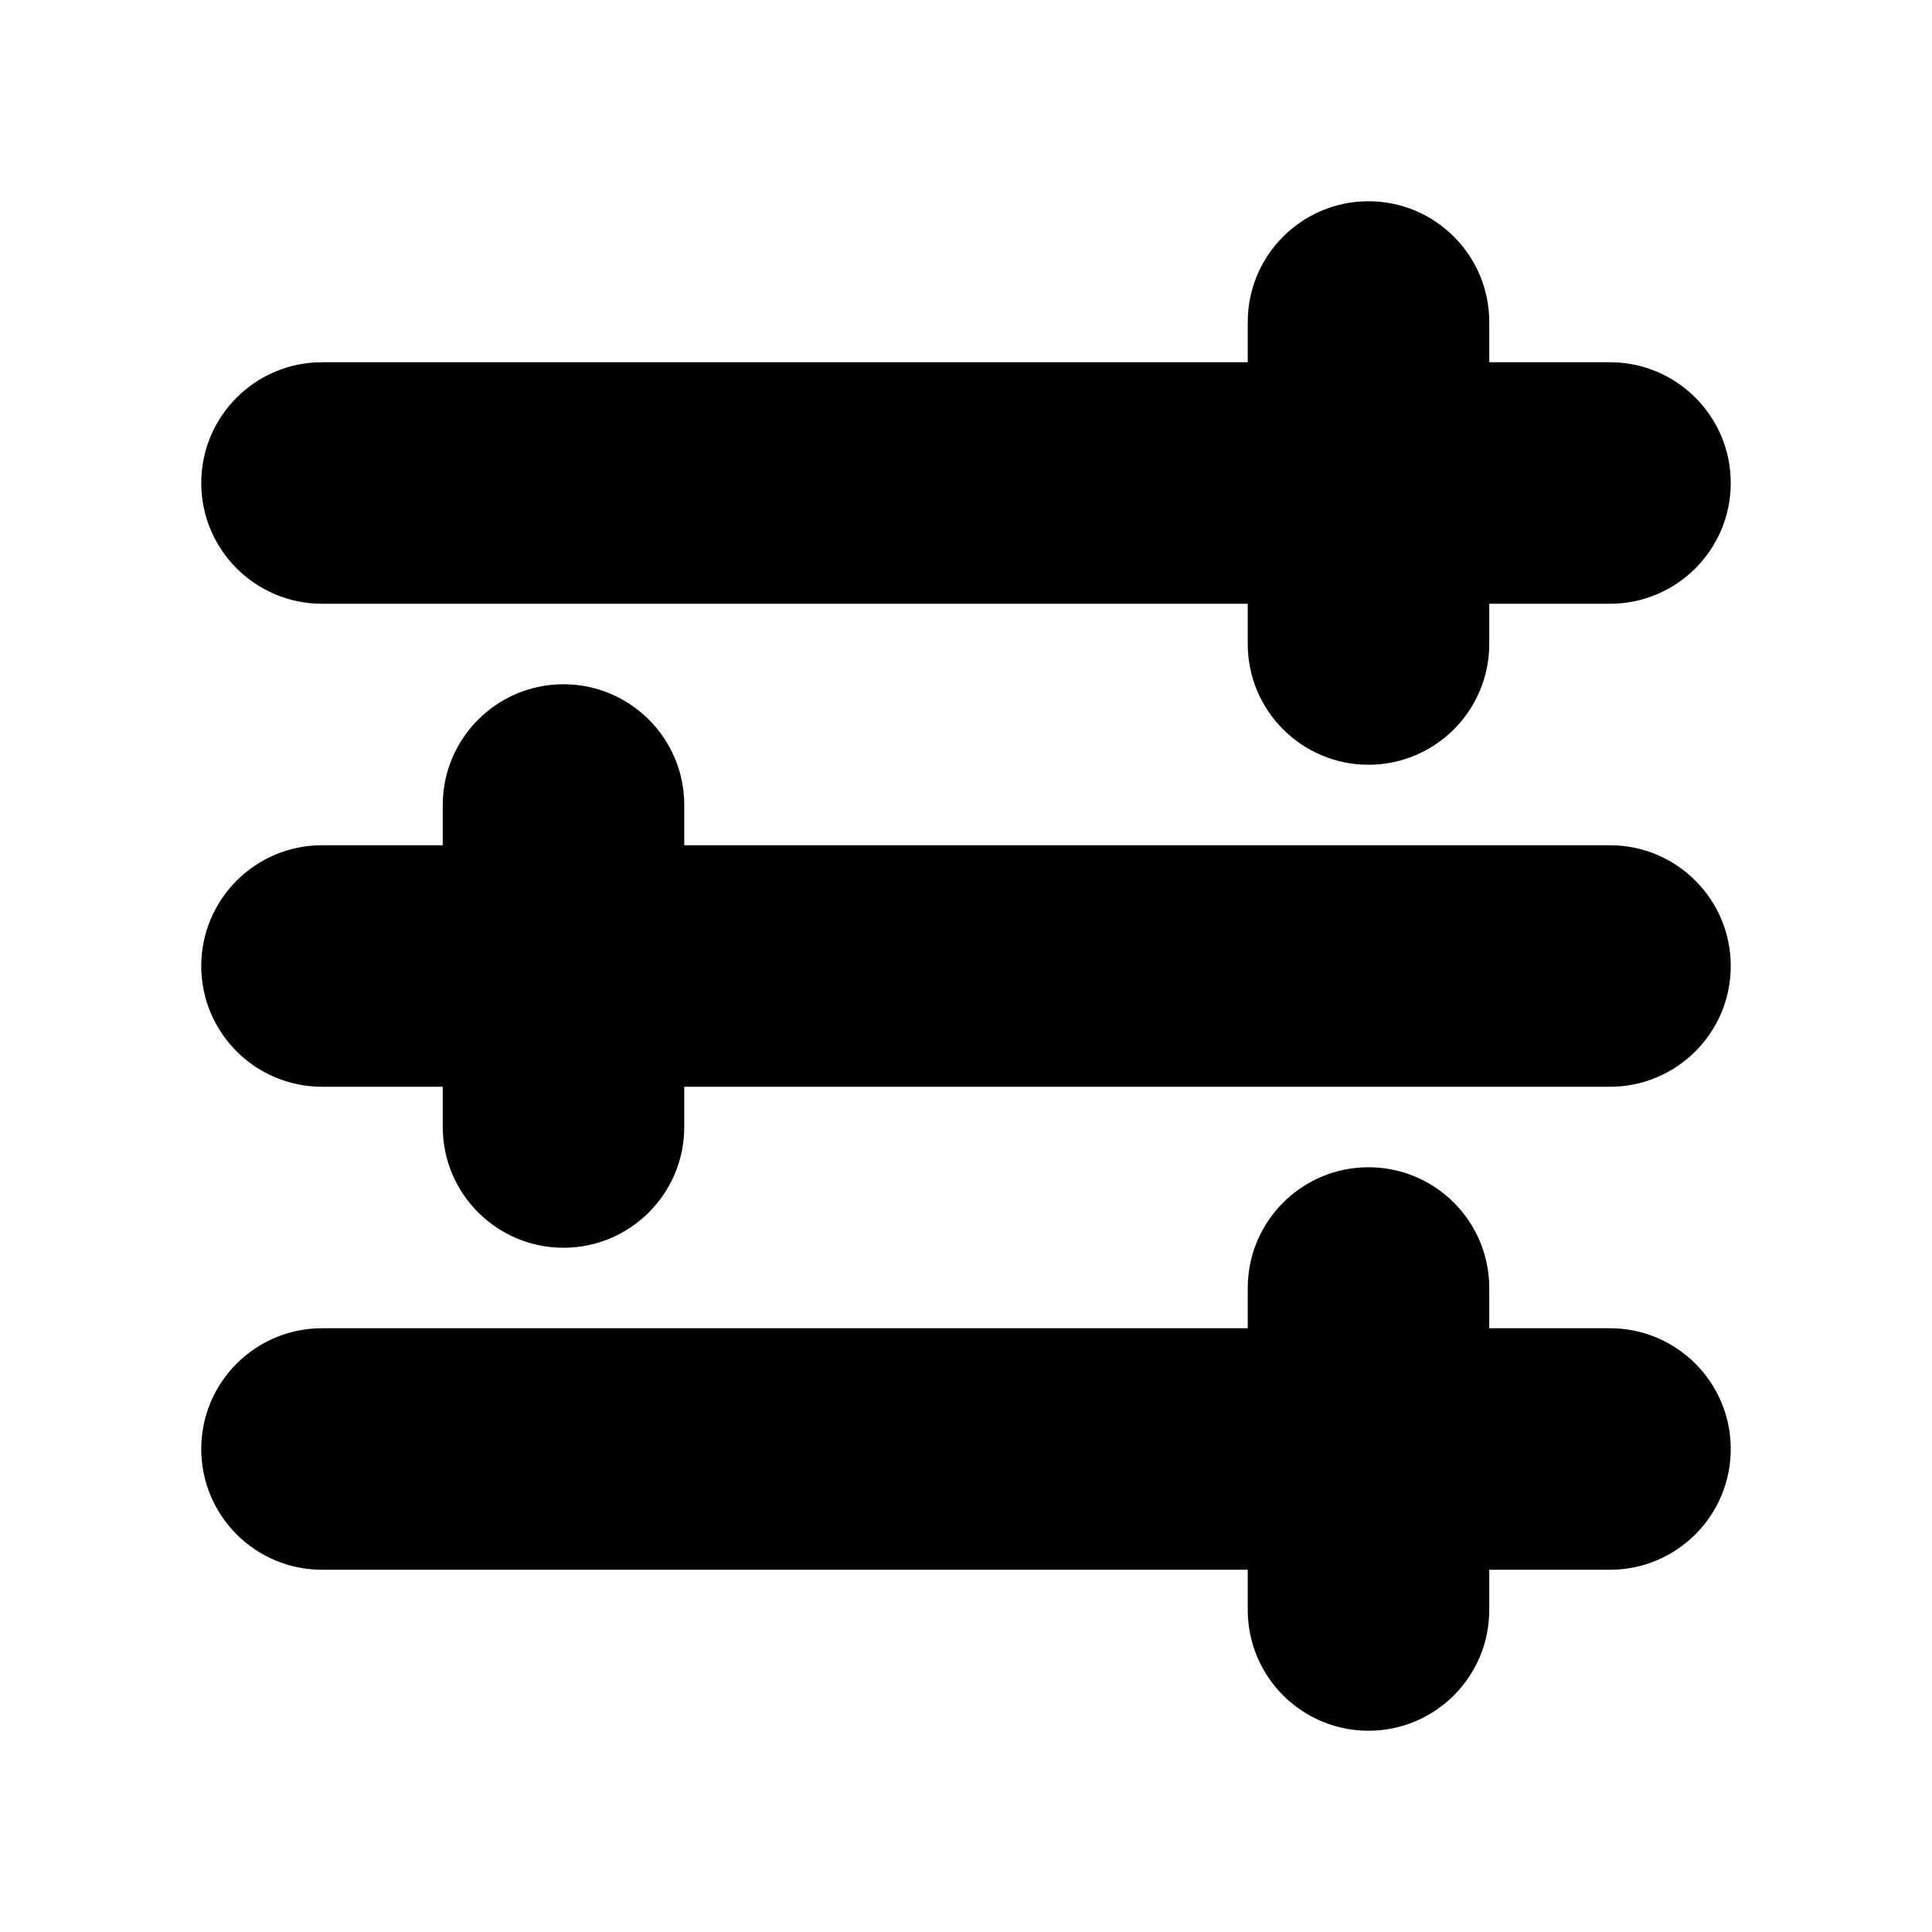
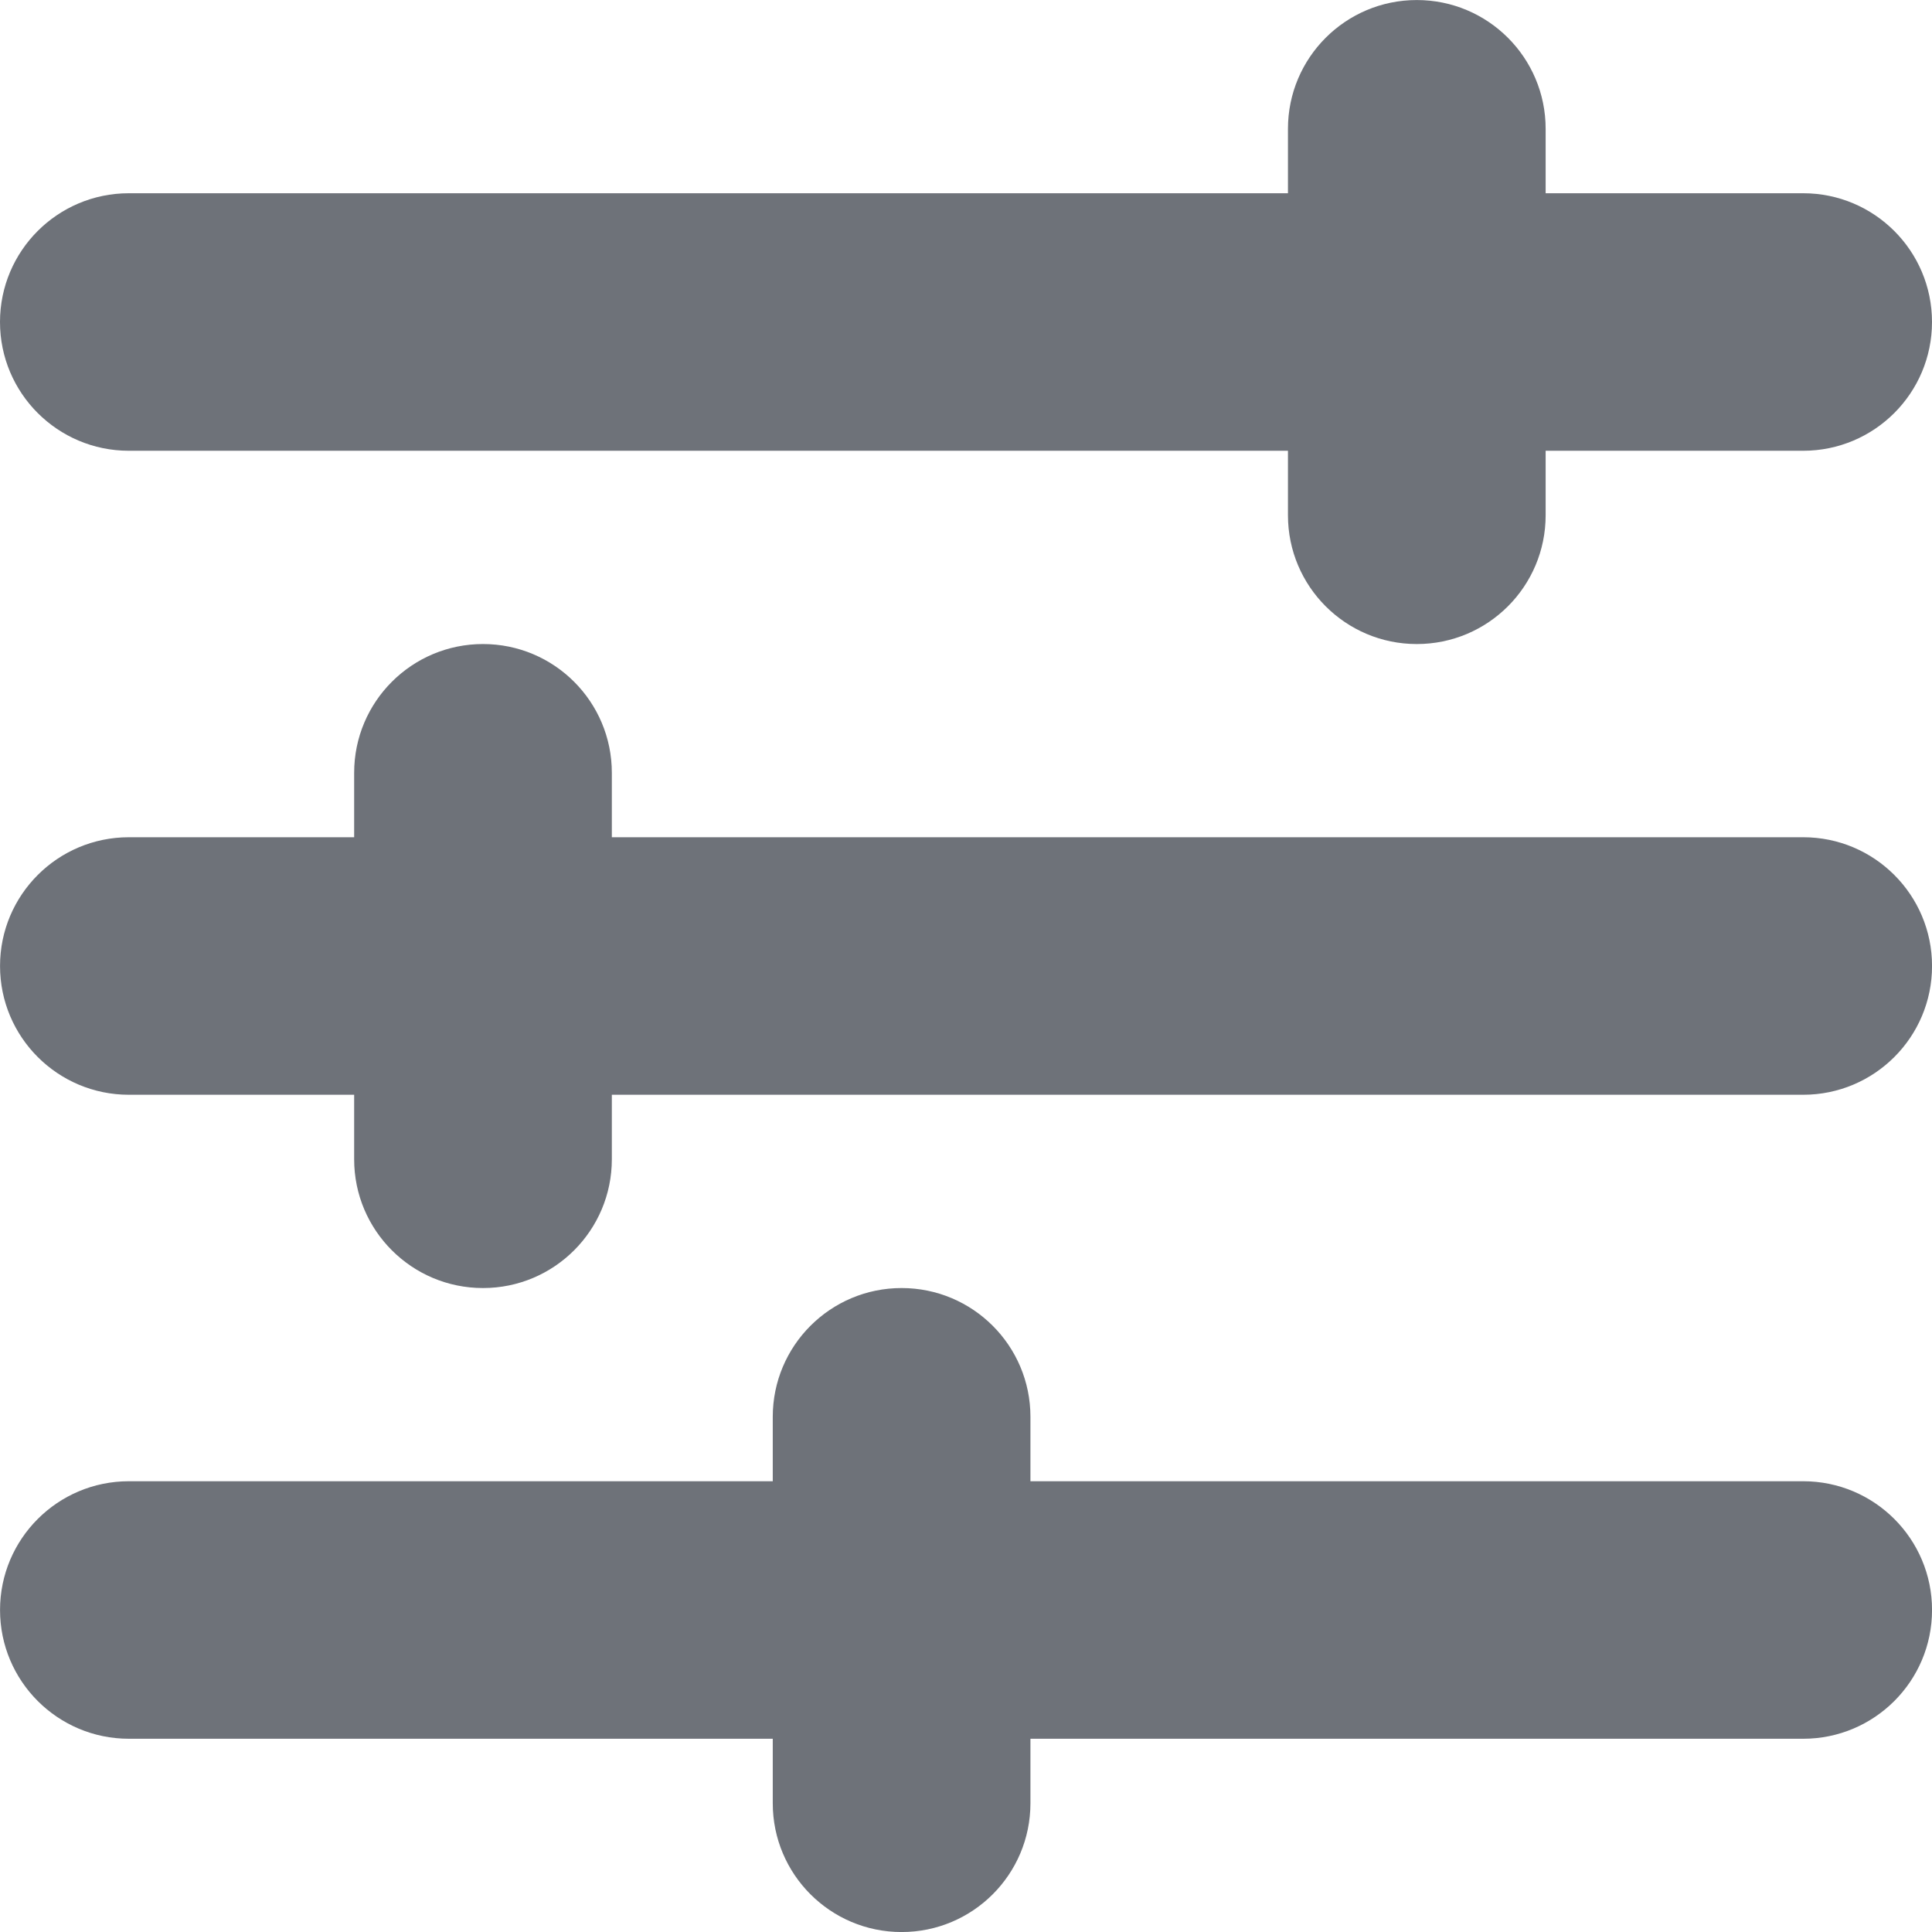
- <svg xmlns="http://www.w3.org/2000/svg" width="800px" height="800px" viewBox="0 0 24 24" version="1.1" fill="#000000">
+ <svg xmlns="http://www.w3.org/2000/svg" viewBox="0 0 600 600" version="1.1" id="svg9724" width="800px" height="800px" fill="#6e7279">
  <g id="SVGRepo_bgCarrier" stroke-width="0" />
  <g id="SVGRepo_tracerCarrier" stroke-linecap="round" stroke-linejoin="round" />
  <g id="SVGRepo_iconCarrier">
-     <g id="页面-1" stroke="none" stroke-width="1" fill="none" fill-rule="evenodd">
-       <g id="System" transform="translate(-1200, -48)">
-         <g id="settings_2_fill" transform="translate(1200, 48)">
-           <path d="M24,0 L24,24 L0,24 L0,0 L24,0 Z M12.593,23.258 L12.582,23.26 L12.511,23.295 L12.492,23.299 L12.492,23.299 L12.477,23.295 L12.406,23.26 C12.396,23.256 12.387,23.259 12.382,23.265 L12.378,23.276 L12.361,23.703 L12.366,23.723 L12.377,23.736 L12.48,23.81 L12.495,23.814 L12.495,23.814 L12.507,23.81 L12.611,23.736 L12.623,23.72 L12.623,23.72 L12.627,23.703 L12.61,23.276 C12.608,23.266 12.601,23.259 12.593,23.258 L12.593,23.258 Z M12.858,23.145 L12.845,23.147 L12.66,23.24 L12.65,23.25 L12.65,23.25 L12.647,23.261 L12.665,23.691 L12.67,23.703 L12.67,23.703 L12.678,23.71 L12.879,23.803 C12.891,23.807 12.902,23.803 12.908,23.795 L12.912,23.781 L12.878,23.167 C12.875,23.155 12.867,23.147 12.858,23.145 L12.858,23.145 Z M12.143,23.147 C12.133,23.142 12.122,23.145 12.116,23.153 L12.11,23.167 L12.076,23.781 C12.075,23.793 12.083,23.802 12.093,23.805 L12.108,23.803 L12.309,23.71 L12.319,23.702 L12.319,23.702 L12.323,23.691 L12.34,23.261 L12.337,23.249 L12.337,23.249 L12.328,23.24 L12.143,23.147 Z" id="MingCute" fill-rule="nonzero"> </path>
-           <path d="M18.5,4 C18.5,3.172 17.828,2.5 17,2.5 C16.172,2.5 15.5,3.172 15.5,4 L15.5,4.5 L4,4.5 C3.172,4.5 2.5,5.172 2.5,6 C2.5,6.828 3.172,7.5 4,7.5 L15.5,7.5 L15.5,8 C15.5,8.828 16.172,9.5 17,9.5 C17.828,9.5 18.5,8.828 18.5,8 L18.5,7.5 L20,7.5 C20.828,7.5 21.5,6.828 21.5,6 C21.5,5.172 20.828,4.5 20,4.5 L18.5,4.5 L18.5,4 Z M4,10.5 C3.172,10.5 2.5,11.172 2.5,12 C2.5,12.828 3.172,13.5 4,13.5 L5.5,13.5 L5.5,14 C5.5,14.828 6.172,15.5 7,15.5 C7.828,15.5 8.5,14.828 8.5,14 L8.5,13.5 L20,13.5 C20.828,13.5 21.5,12.828 21.5,12 C21.5,11.172 20.828,10.5 20,10.5 L8.5,10.5 L8.5,10 C8.5,9.172 7.828,8.5 7,8.5 C6.172,8.5 5.5,9.172 5.5,10 L5.5,10.5 L4,10.5 Z M2.5,18 C2.5,17.172 3.172,16.5 4,16.5 L15.5,16.5 L15.5,16 C15.5,15.172 16.172,14.5 17,14.5 C17.828,14.5 18.5,15.172 18.5,16 L18.5,16.5 L20,16.5 C20.828,16.5 21.5,17.172 21.5,18 C21.5,18.828 20.828,19.5 20,19.5 L18.5,19.5 L18.5,20 C18.5,20.828 17.828,21.5 17,21.5 C16.172,21.5 15.5,20.828 15.5,20 L15.5,19.5 L4,19.5 C3.172,19.5 2.5,18.828 2.5,18 Z" id="形状" fill="#000000"> </path>
-         </g>
-       </g>
+     <defs id="defs9728" />
+     <g id="g10449" transform="matrix(0.9517321,0,0,0.9511579,13.90117,12.16879)" style="stroke-width:1.051">
+       <path id="path356" style="color:#6e7279;fill:#6e7279;stroke-linecap:round;-inkscape-stroke:none" d="M 447.709 -12.781 A 42.041 42.041 0 0 0 405.668 29.26 L 405.668 50.302 L 27.435 50.302 A 42.041 42.041 0 0 0 -14.606 92.341 A 42.041 42.041 0 0 0 27.435 134.383 L 405.668 134.383 L 405.668 155.449 A 42.041 42.041 0 0 0 447.709 197.491 A 42.041 42.041 0 0 0 489.75 155.449 L 489.75 134.383 L 573.78 134.383 A 42.041 42.041 0 0 0 615.823 92.341 A 42.041 42.041 0 0 0 573.78 50.302 L 489.75 50.302 L 489.75 29.26 A 42.041 42.041 0 0 0 447.709 -12.781 z M 143.001 197.489 A 42.041 42.041 0 0 0 100.958 239.53 L 100.958 260.57 L 27.447 260.57 A 42.041 42.041 0 0 0 -14.594 302.611 A 42.041 42.041 0 0 0 27.447 344.653 L 100.958 344.653 L 100.958 365.719 A 42.041 42.041 0 0 0 143.001 407.761 A 42.041 42.041 0 0 0 185.042 365.719 L 185.042 344.653 L 573.795 344.653 A 42.041 42.041 0 0 0 615.836 302.611 A 42.041 42.041 0 0 0 573.795 260.57 L 185.042 260.57 L 185.042 239.53 A 42.041 42.041 0 0 0 143.001 197.489 z M 279.594 407.761 A 42.041 42.041 0 0 0 237.553 449.8 L 237.553 470.84 L 27.447 470.84 A 42.041 42.041 0 0 0 -14.594 512.881 A 42.041 42.041 0 0 0 27.447 554.921 L 237.553 554.921 L 237.553 575.989 A 42.041 42.041 0 0 0 279.594 618.029 A 42.041 42.041 0 0 0 321.635 575.989 L 321.635 554.921 L 573.795 554.921 A 42.041 42.041 0 0 0 615.836 512.881 A 42.041 42.041 0 0 0 573.795 470.84 L 321.635 470.84 L 321.635 449.8 A 42.041 42.041 0 0 0 279.594 407.761 z " />
    </g>
  </g>
</svg>
